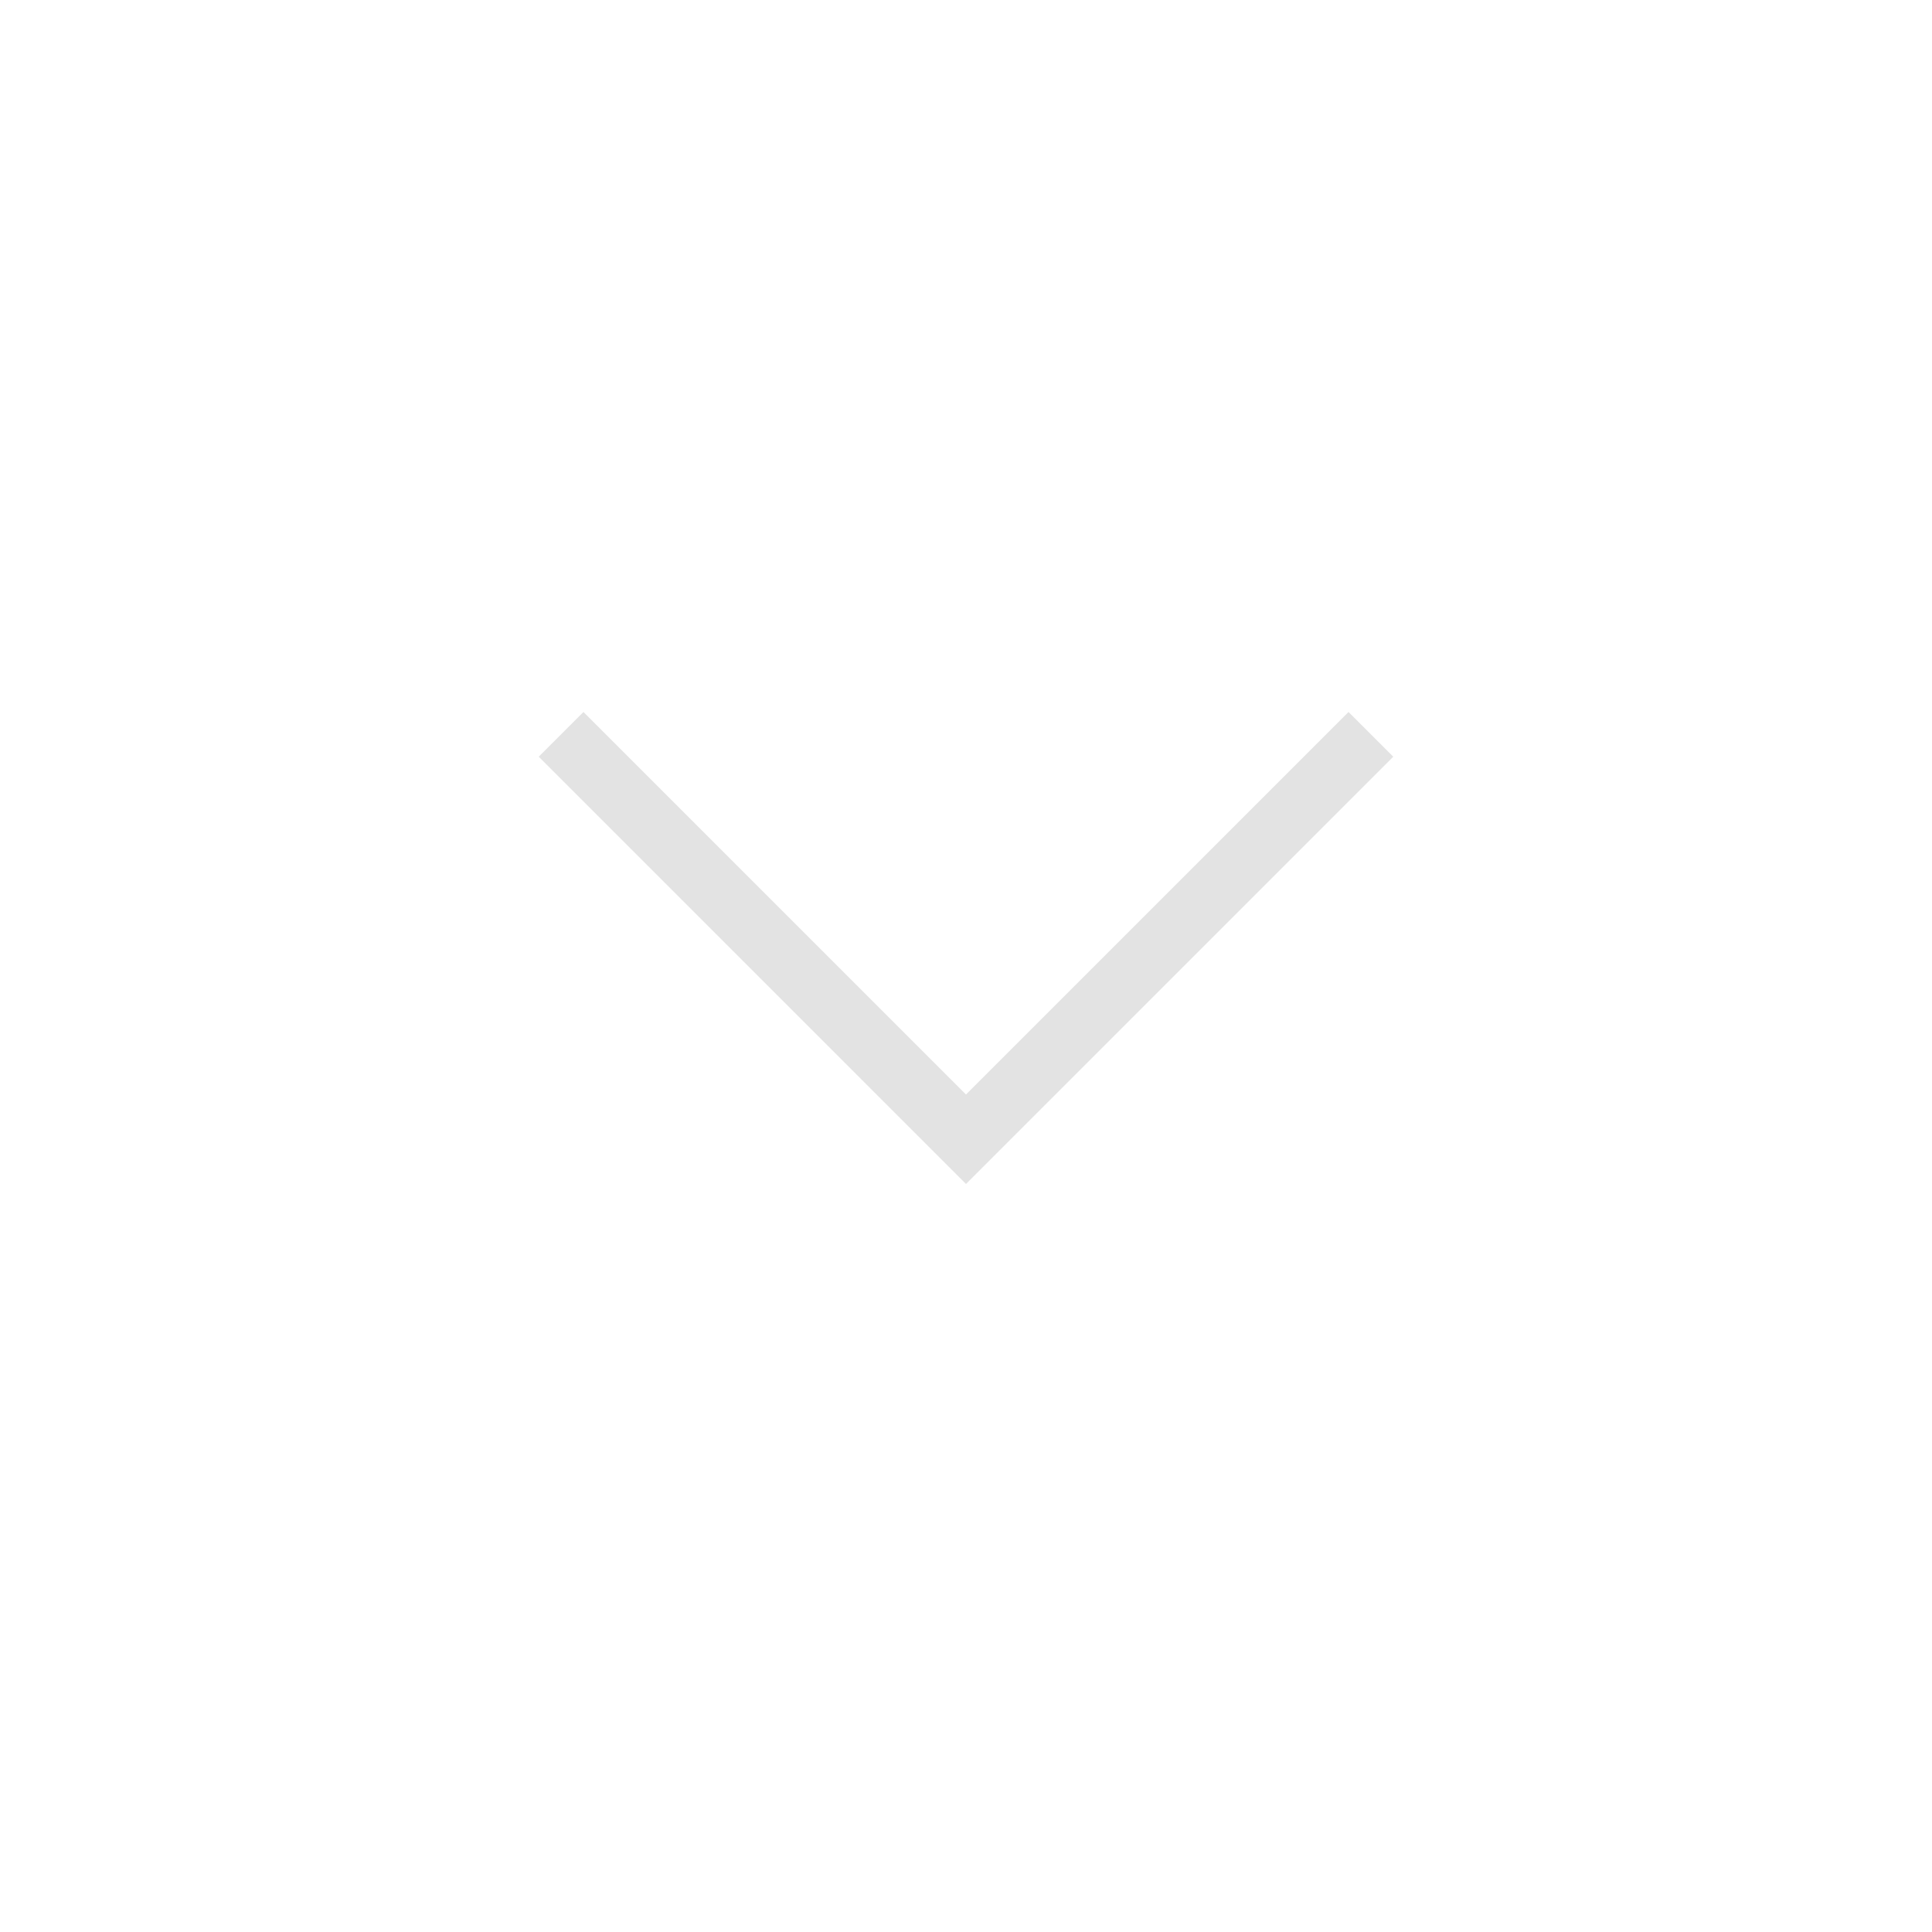
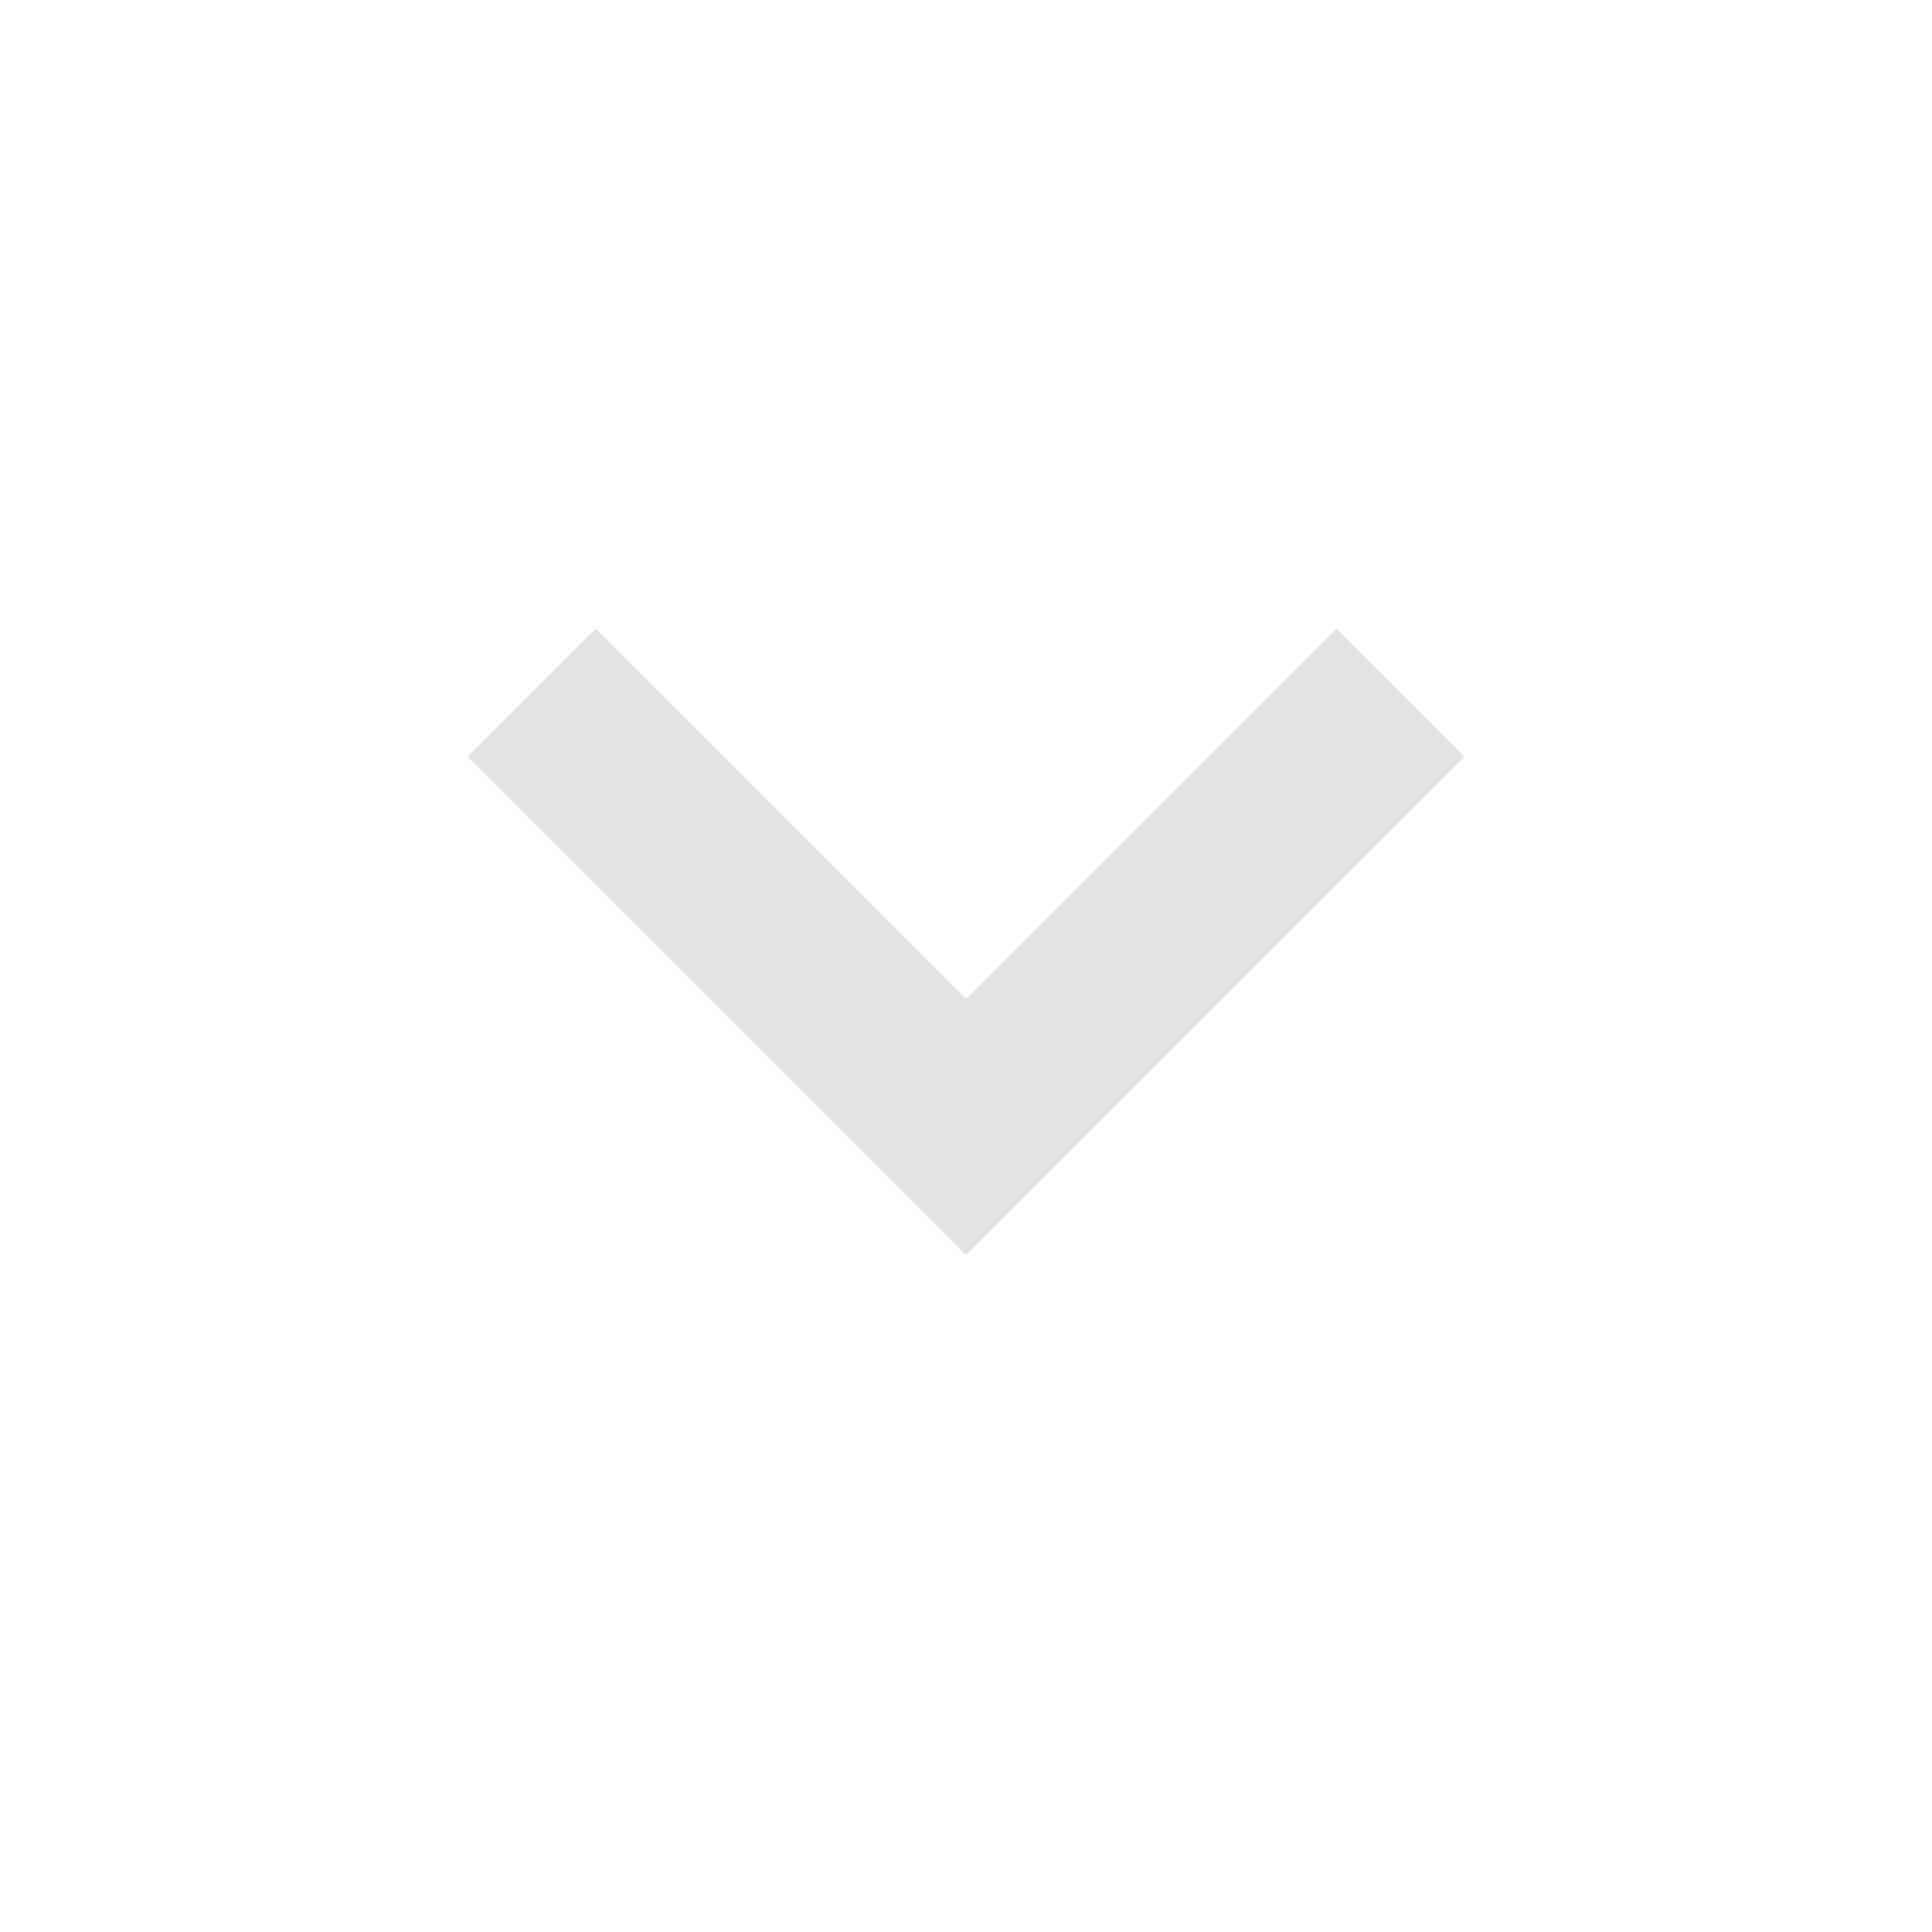
- <svg xmlns="http://www.w3.org/2000/svg" height="48px" viewBox="0 -960 960 960" width="48px" fill="#e3e3e3">
-   <path d="M480-371.69 267.69-584l22.23-22.23L480-416.15l190.08-190.08L692.31-584 480-371.69Z" />
+ <svg xmlns="http://www.w3.org/2000/svg" height="24px" viewBox="0 -960 960 960" width="24px" fill="#e3e3e3">
+   <path d="M480-336.35 232.35-584 296-647.65l184 184 184-184L727.65-584 480-336.35Z" />
</svg>
